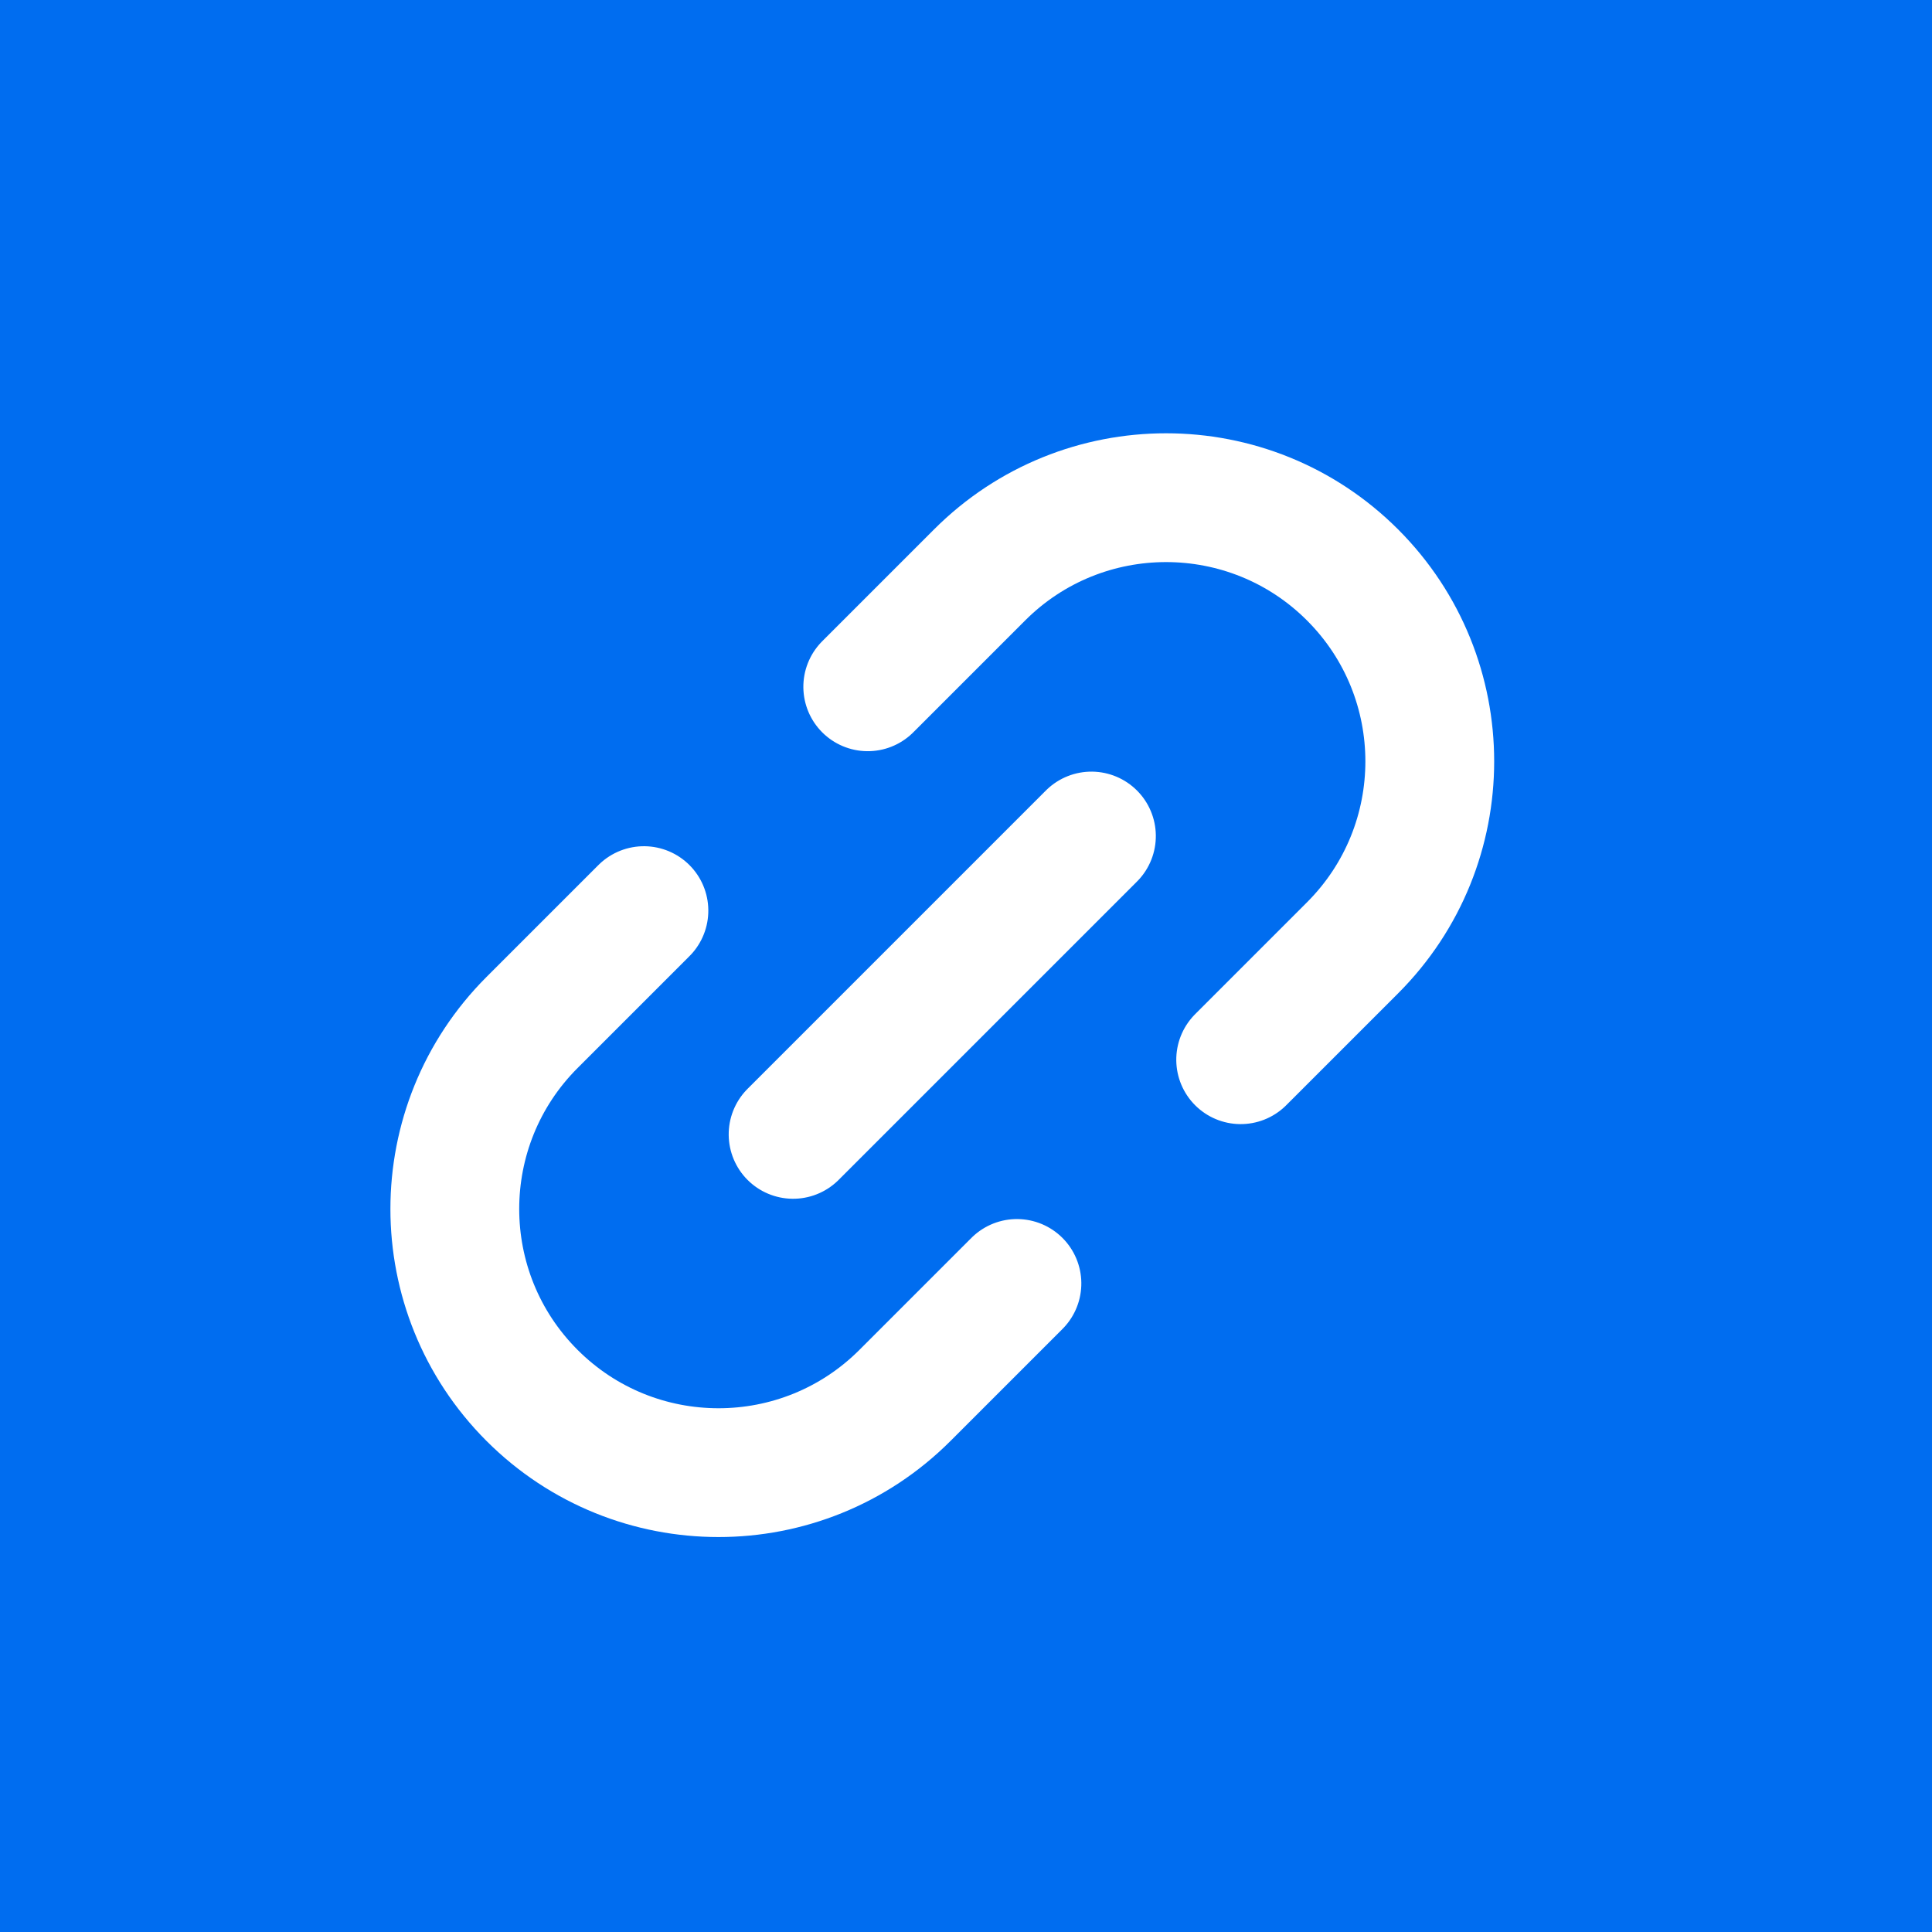
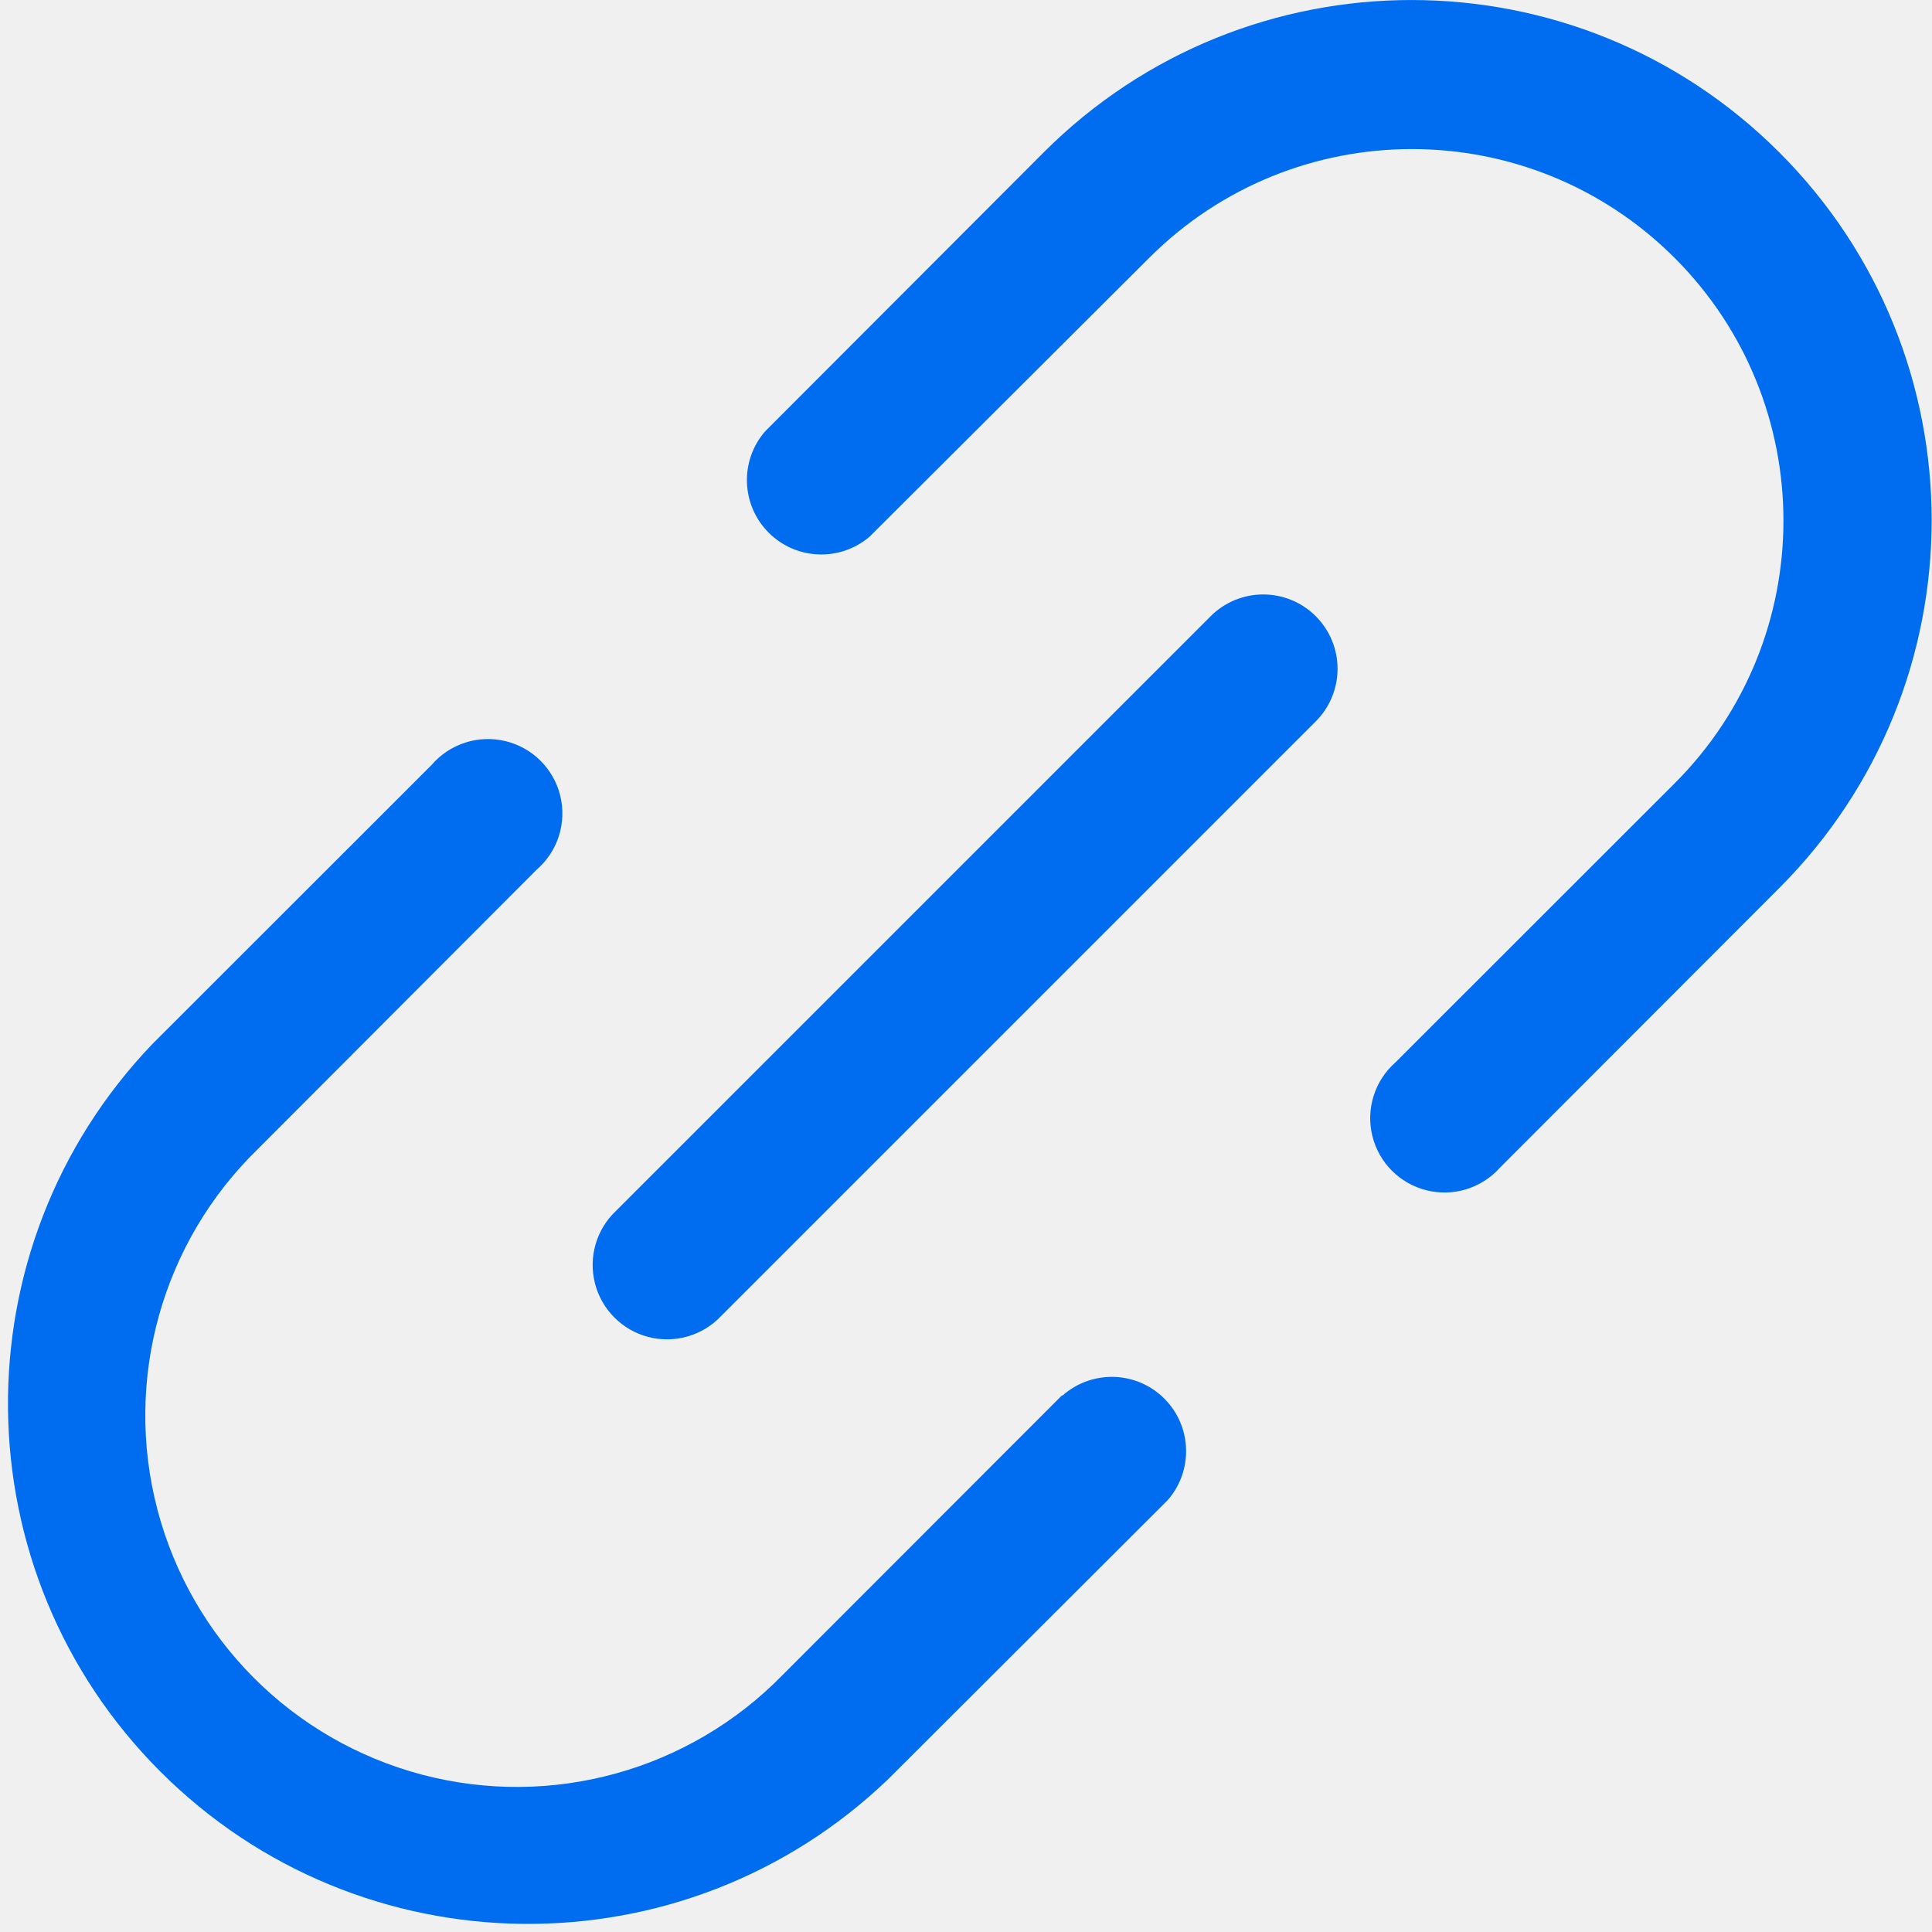
- <svg xmlns="http://www.w3.org/2000/svg" width="45" height="45" viewBox="0 0 45 45">
-   <g transform="translate(-219 -2139)">
-     <rect width="45" height="45" transform="translate(219 2139)" fill="#006df0" />
-     <g transform="translate(218.564 2160.795) rotate(-45)">
-       <path d="M18.7,10.5h3.685a6.142,6.142,0,1,1,0,12.284H18.7m-7.37,0H7.642a6.142,6.142,0,1,1,0-12.284h3.685" transform="translate(0)" fill="none" stroke="#fff" stroke-linecap="round" stroke-linejoin="round" stroke-width="3" />
-       <path d="M12,18h9.827" transform="translate(-1.901 -1.358)" fill="none" stroke="#fff" stroke-linecap="round" stroke-linejoin="round" stroke-width="3" />
-     </g>
-   </g>
+ <svg xmlns="http://www.w3.org/2000/svg" width="24" height="24" viewBox="0 0 24 24">
+   <path id="Path_874077" data-name="Path 874077" d="M40.342,31.651a.923.923,0,0,1,0,1.306l-7.384,7.384a.924.924,0,1,1-1.306-1.306l7.384-7.384a.923.923,0,0,1,1.306,0ZM46.1,25.889a6.461,6.461,0,0,0-9.138,0L33.5,29.356A.924.924,0,0,0,34.8,30.662L38.272,27.2A4.615,4.615,0,1,1,44.8,33.727l-3.47,3.468a.923.923,0,1,0,1.3,1.306l3.47-3.474a6.461,6.461,0,0,0,0-9.138ZM37.19,41.329,33.722,44.8A4.615,4.615,0,1,1,27.2,38.27L30.663,34.8A.924.924,0,1,0,29.357,33.5L25.89,36.965A6.462,6.462,0,0,0,35.028,46.1L38.5,42.634a.923.923,0,0,0-1.306-1.3Z" transform="translate(-23.997 -23.996)" fill="#006df0" />
</svg>
